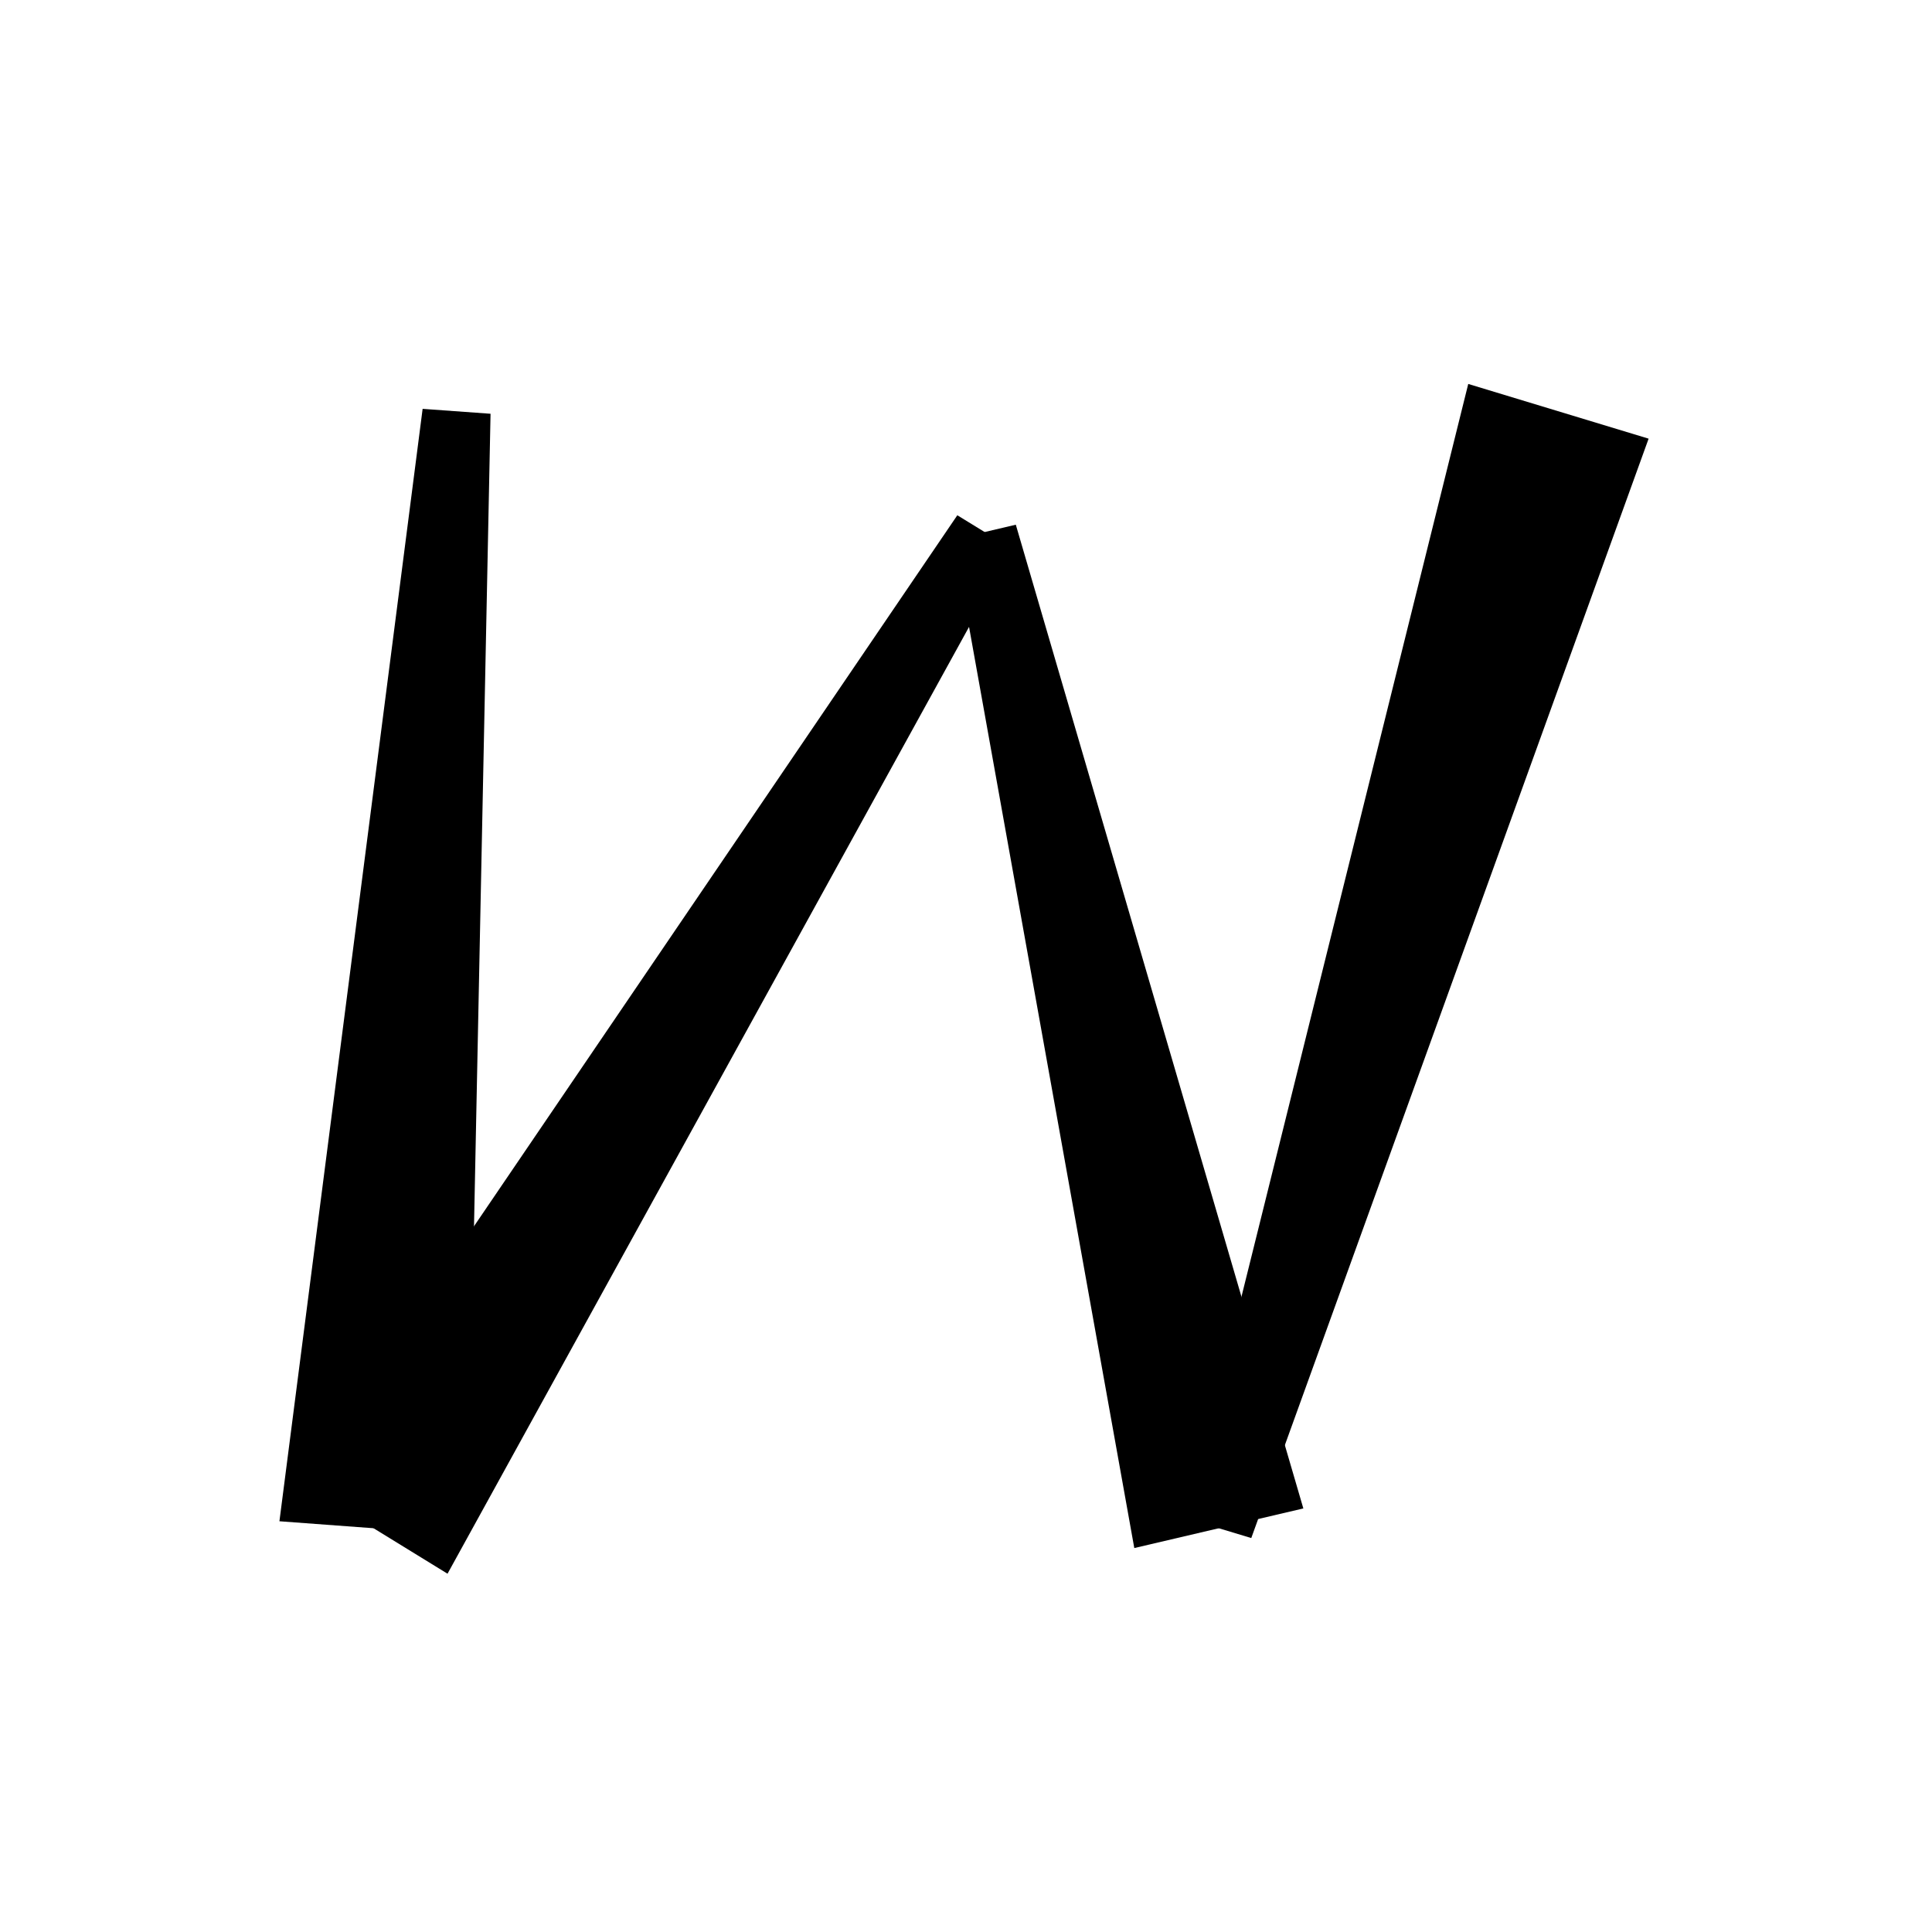
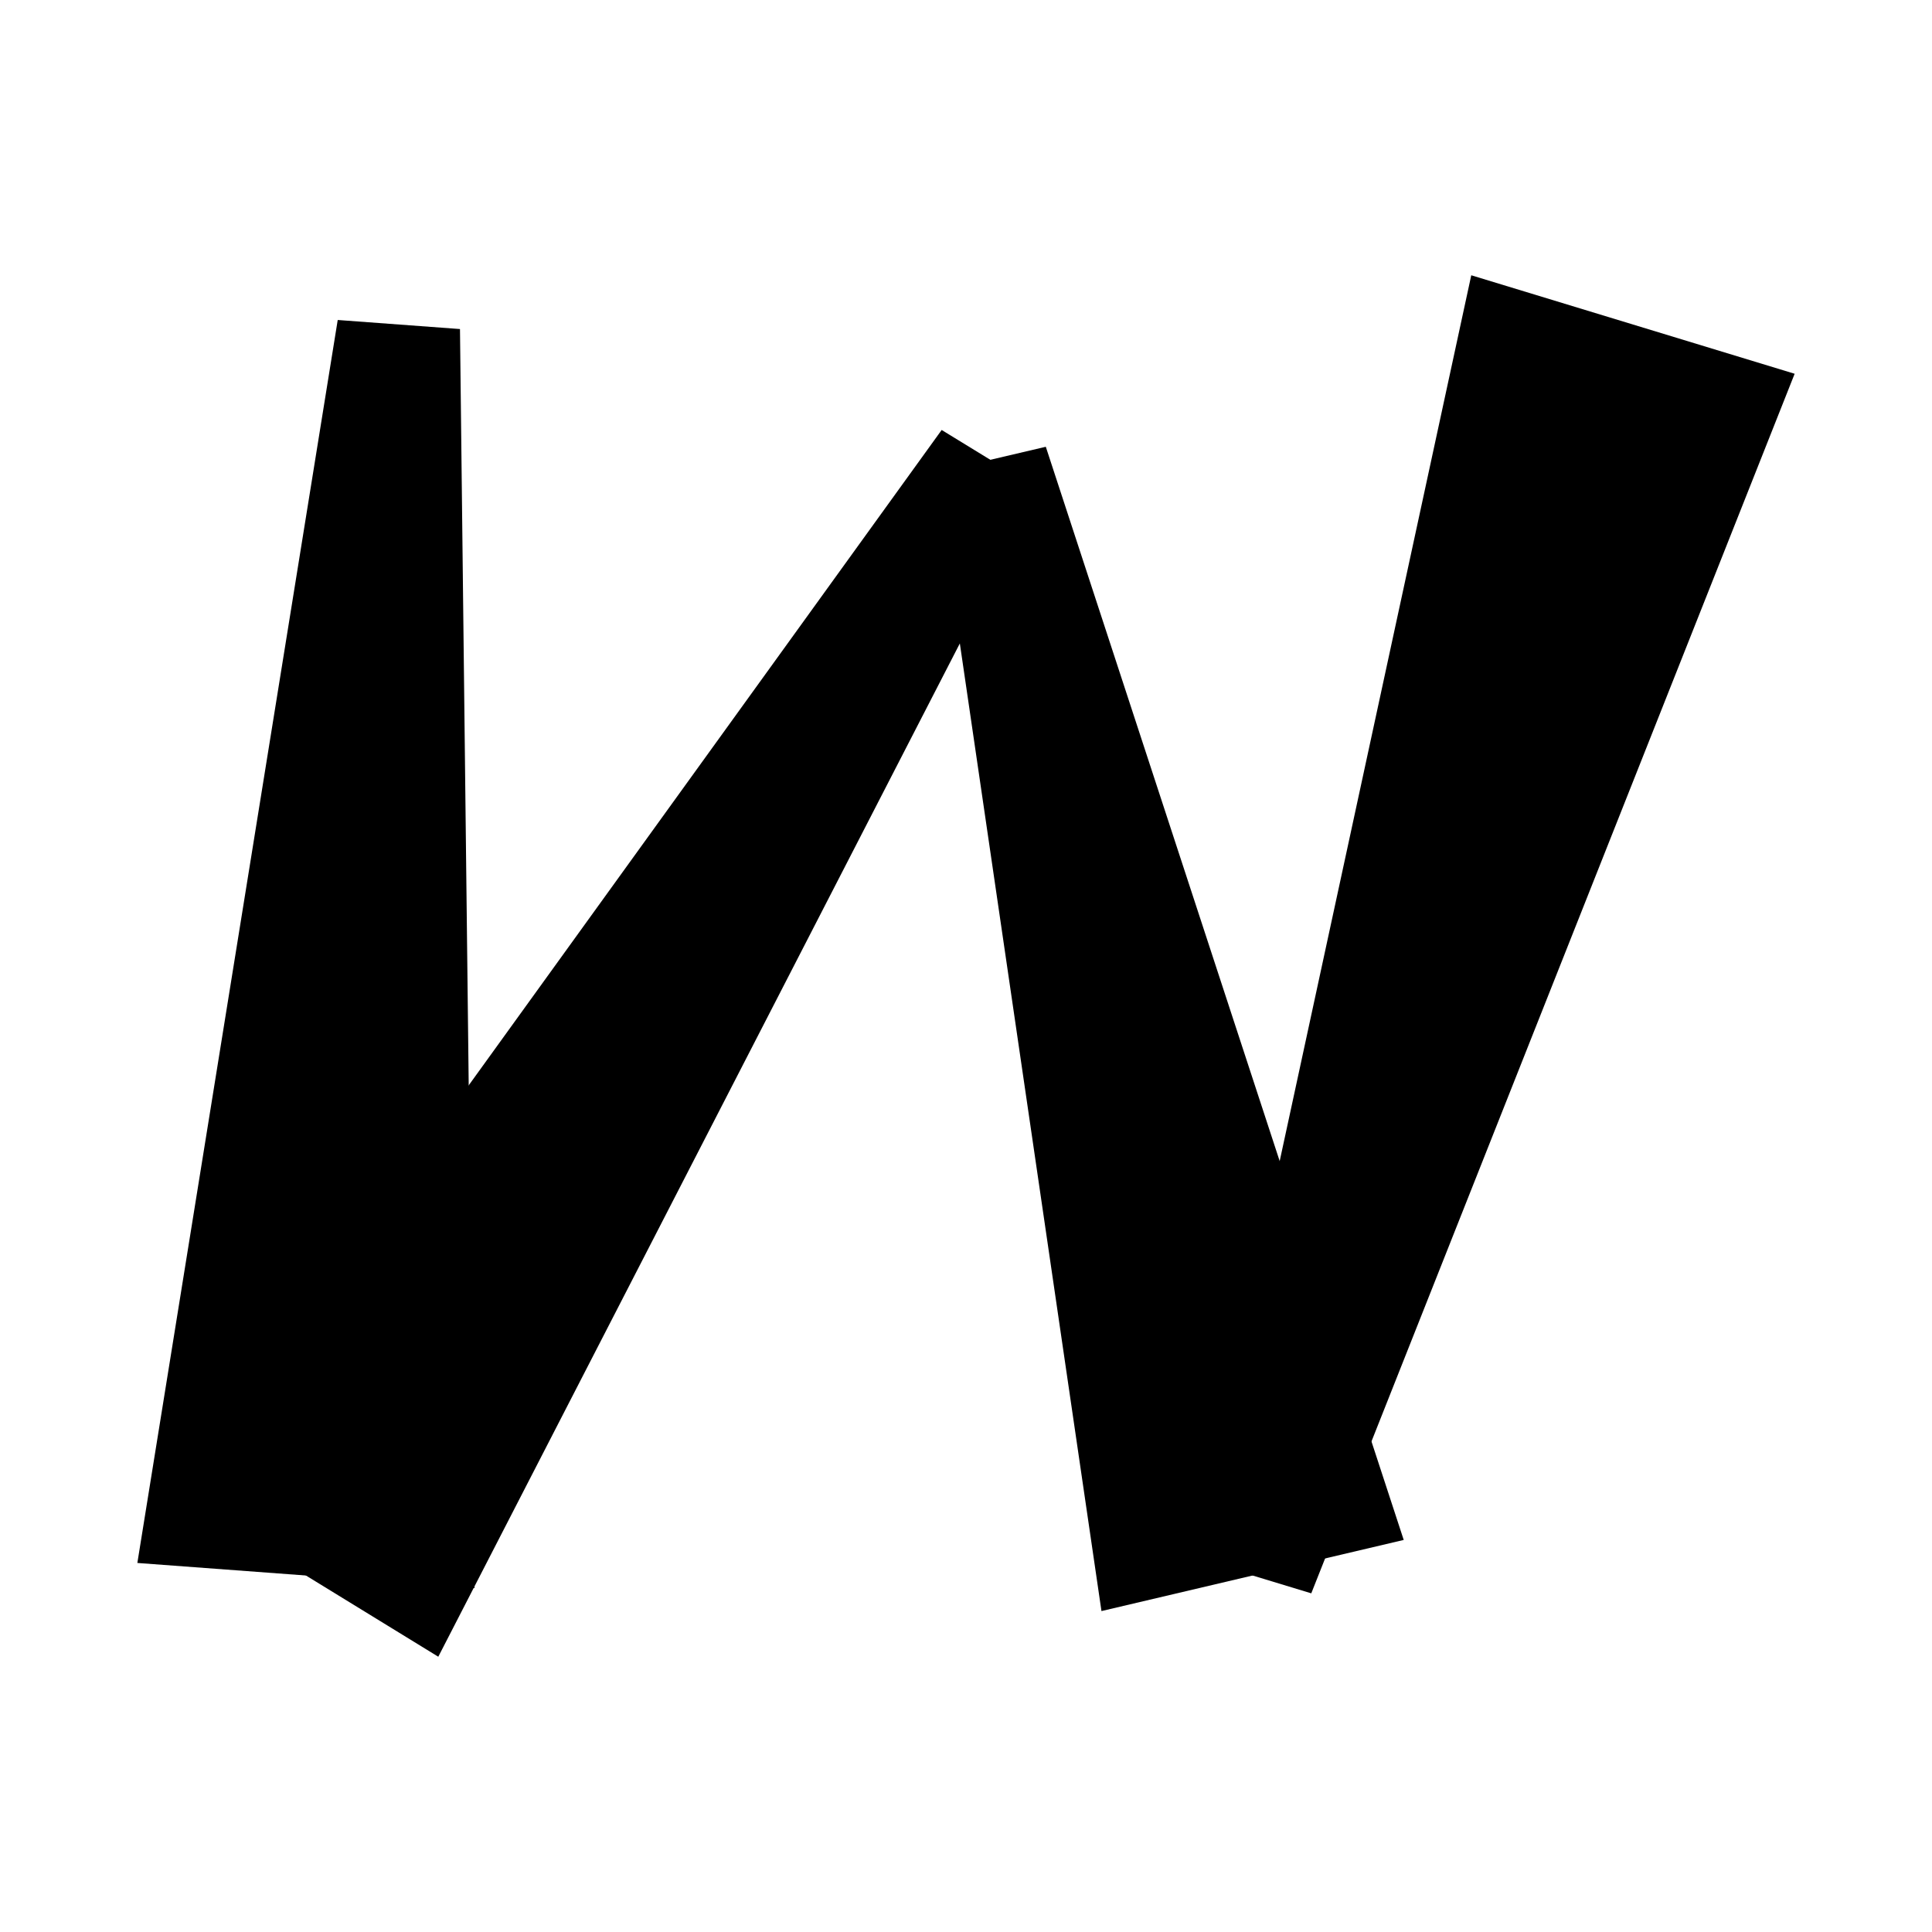
<svg xmlns="http://www.w3.org/2000/svg" viewBox="0 0 1024 1024" role="img" aria-labelledby="title desc">
-   <polygon points="663.2,815.2 873.8,232.5 778.2,203.5 628.8,804.8" fill="#000000" />
-   <polygon points="690.8,799.5 538.4,278.1 505.3,285.9 601.2,820.5" fill="#000000" />
-   <polygon points="507.4,273.1 158.8,785.9 237.2,834.1 536.4,290.9" fill="#000000" />
-   <polygon points="247.9,813.7 260.0,219.3 224.0,216.7 148.1,806.3" fill="#000000" />
+   <polygon points="695.0,844.5 951.2,198.1 779.8,145.9 632.8,825.6" fill="#000000" />
+   <polygon points="744.0,816.2 554.3,236.8 495.5,250.6 583.8,853.9" fill="#000000" />
+   <polygon points="499.1,227.9 92.0,792.0 232.3,878.1 550.7,259.5" fill="#000000" />
+   <polygon points="251.5,841.7 243.8,174.4 179.0,169.6 72.8,828.4" fill="#000000" />
</svg>
